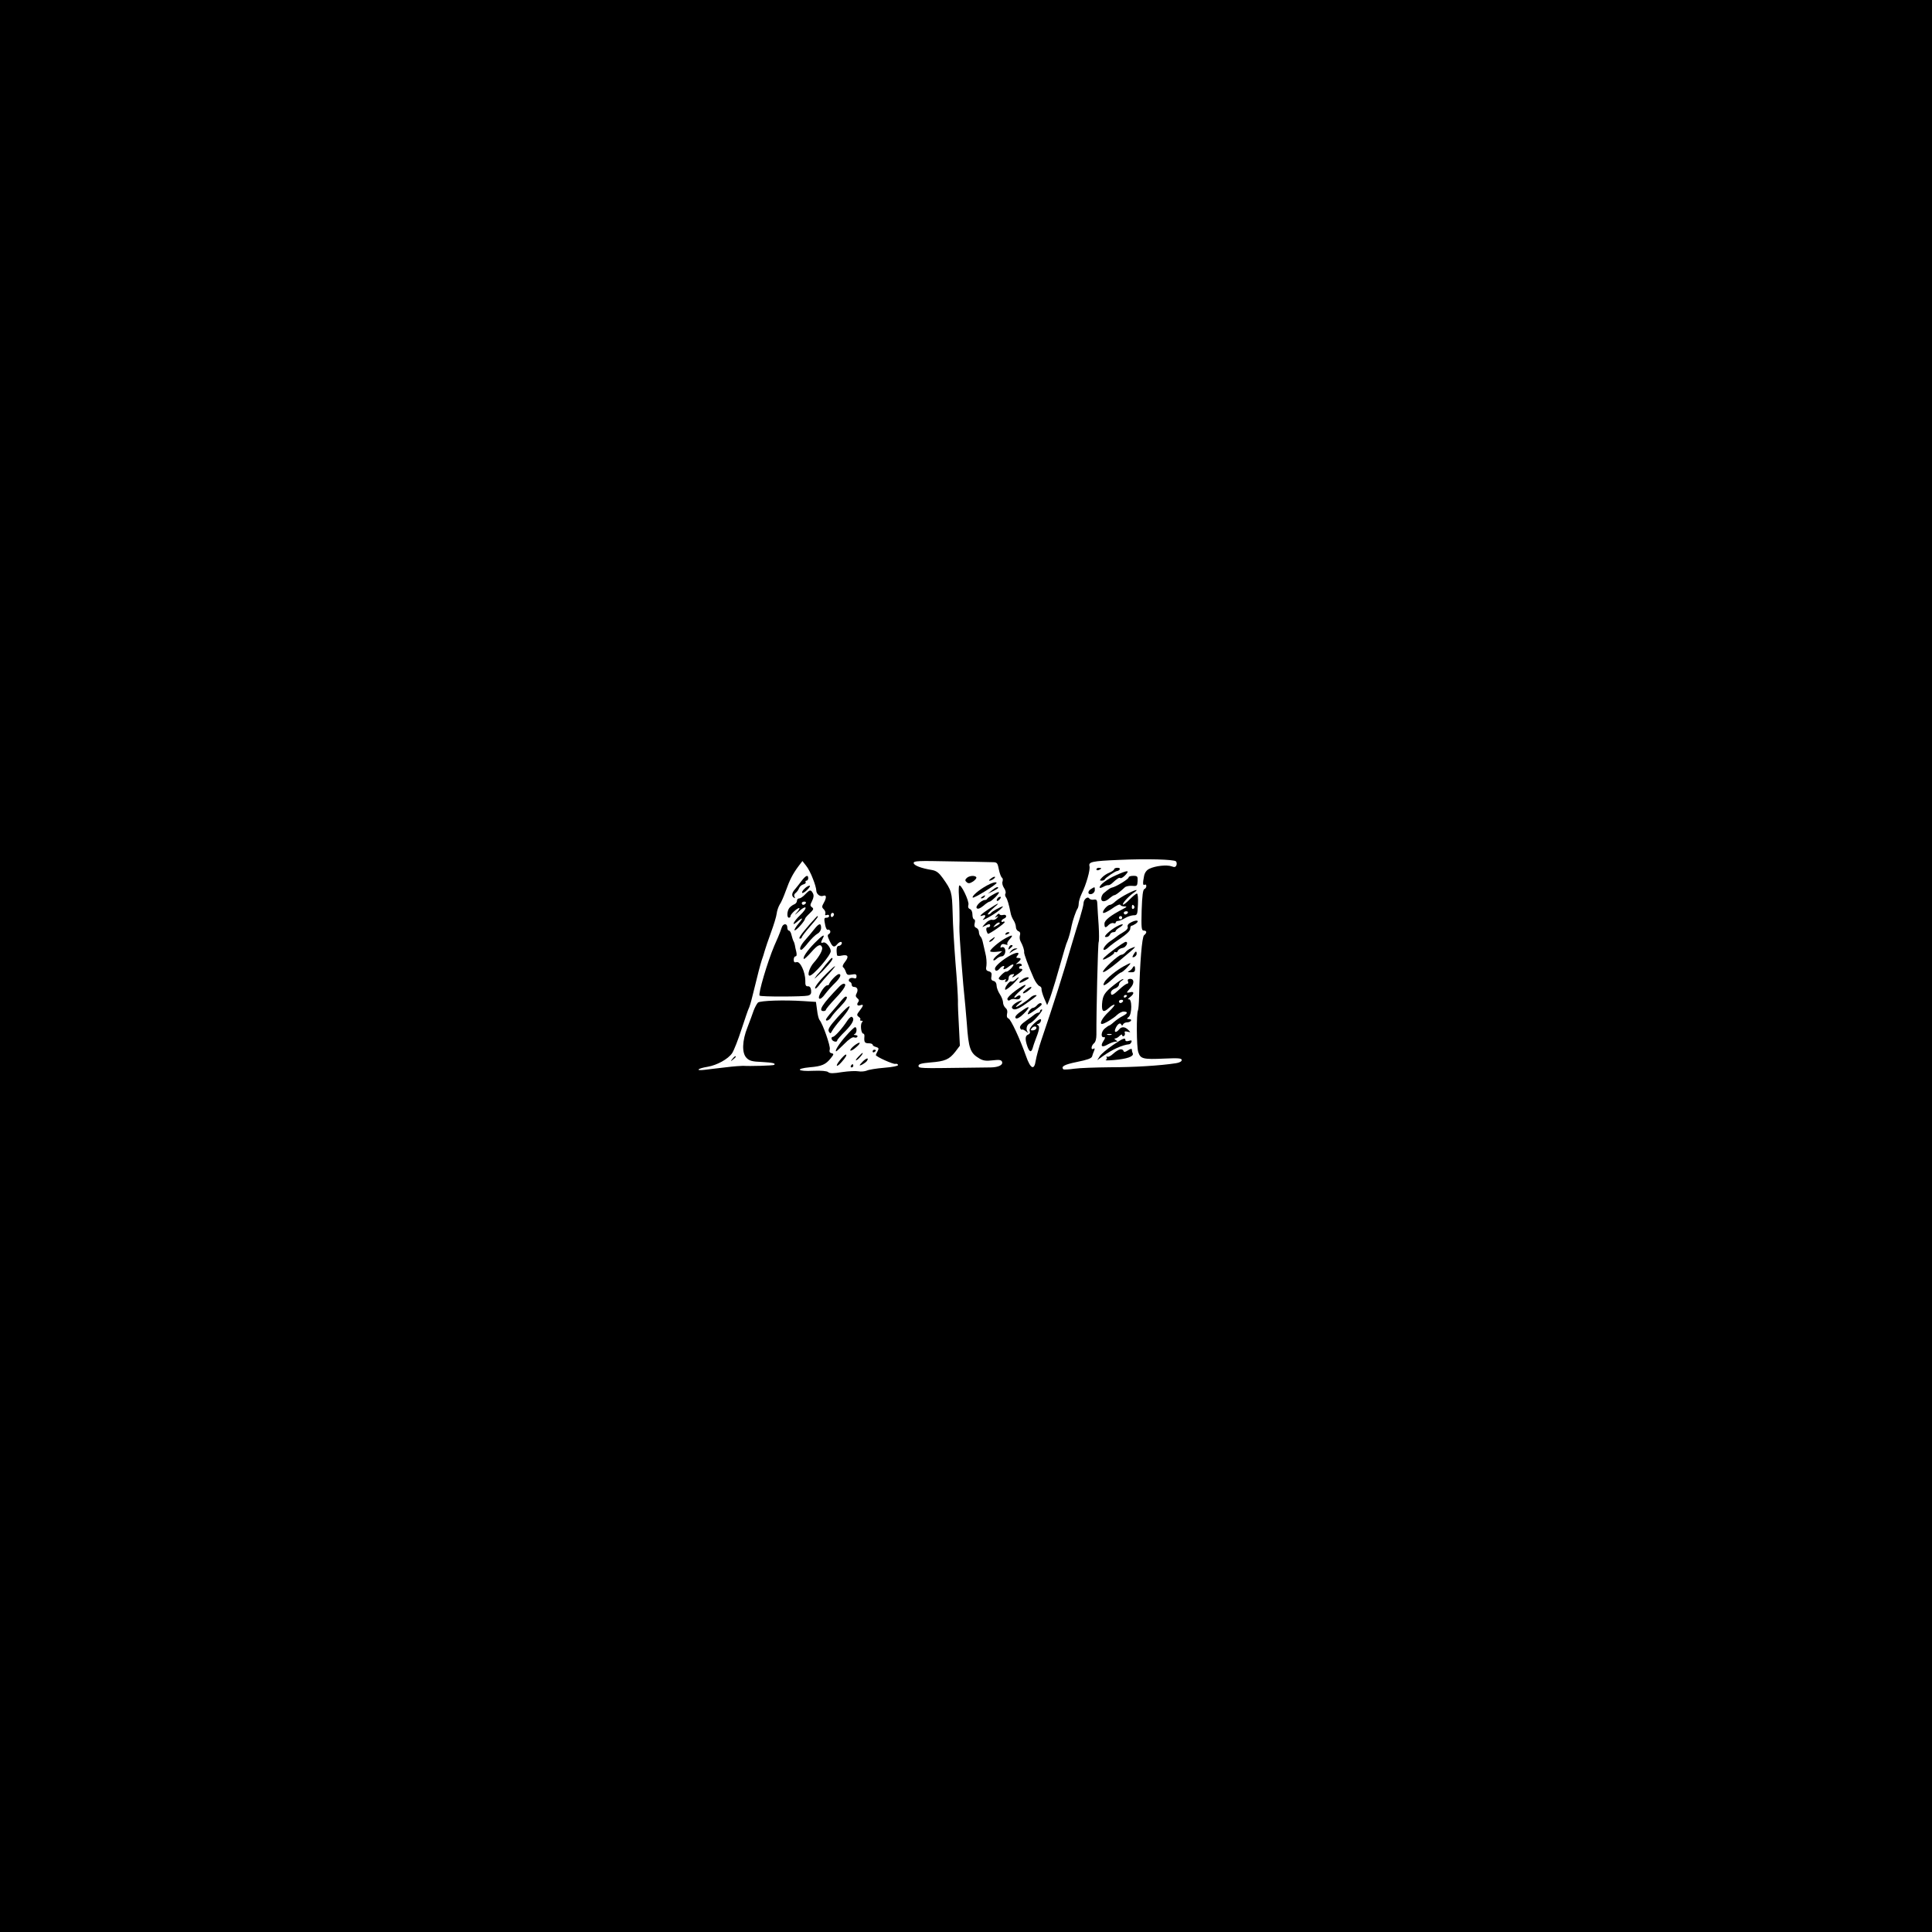
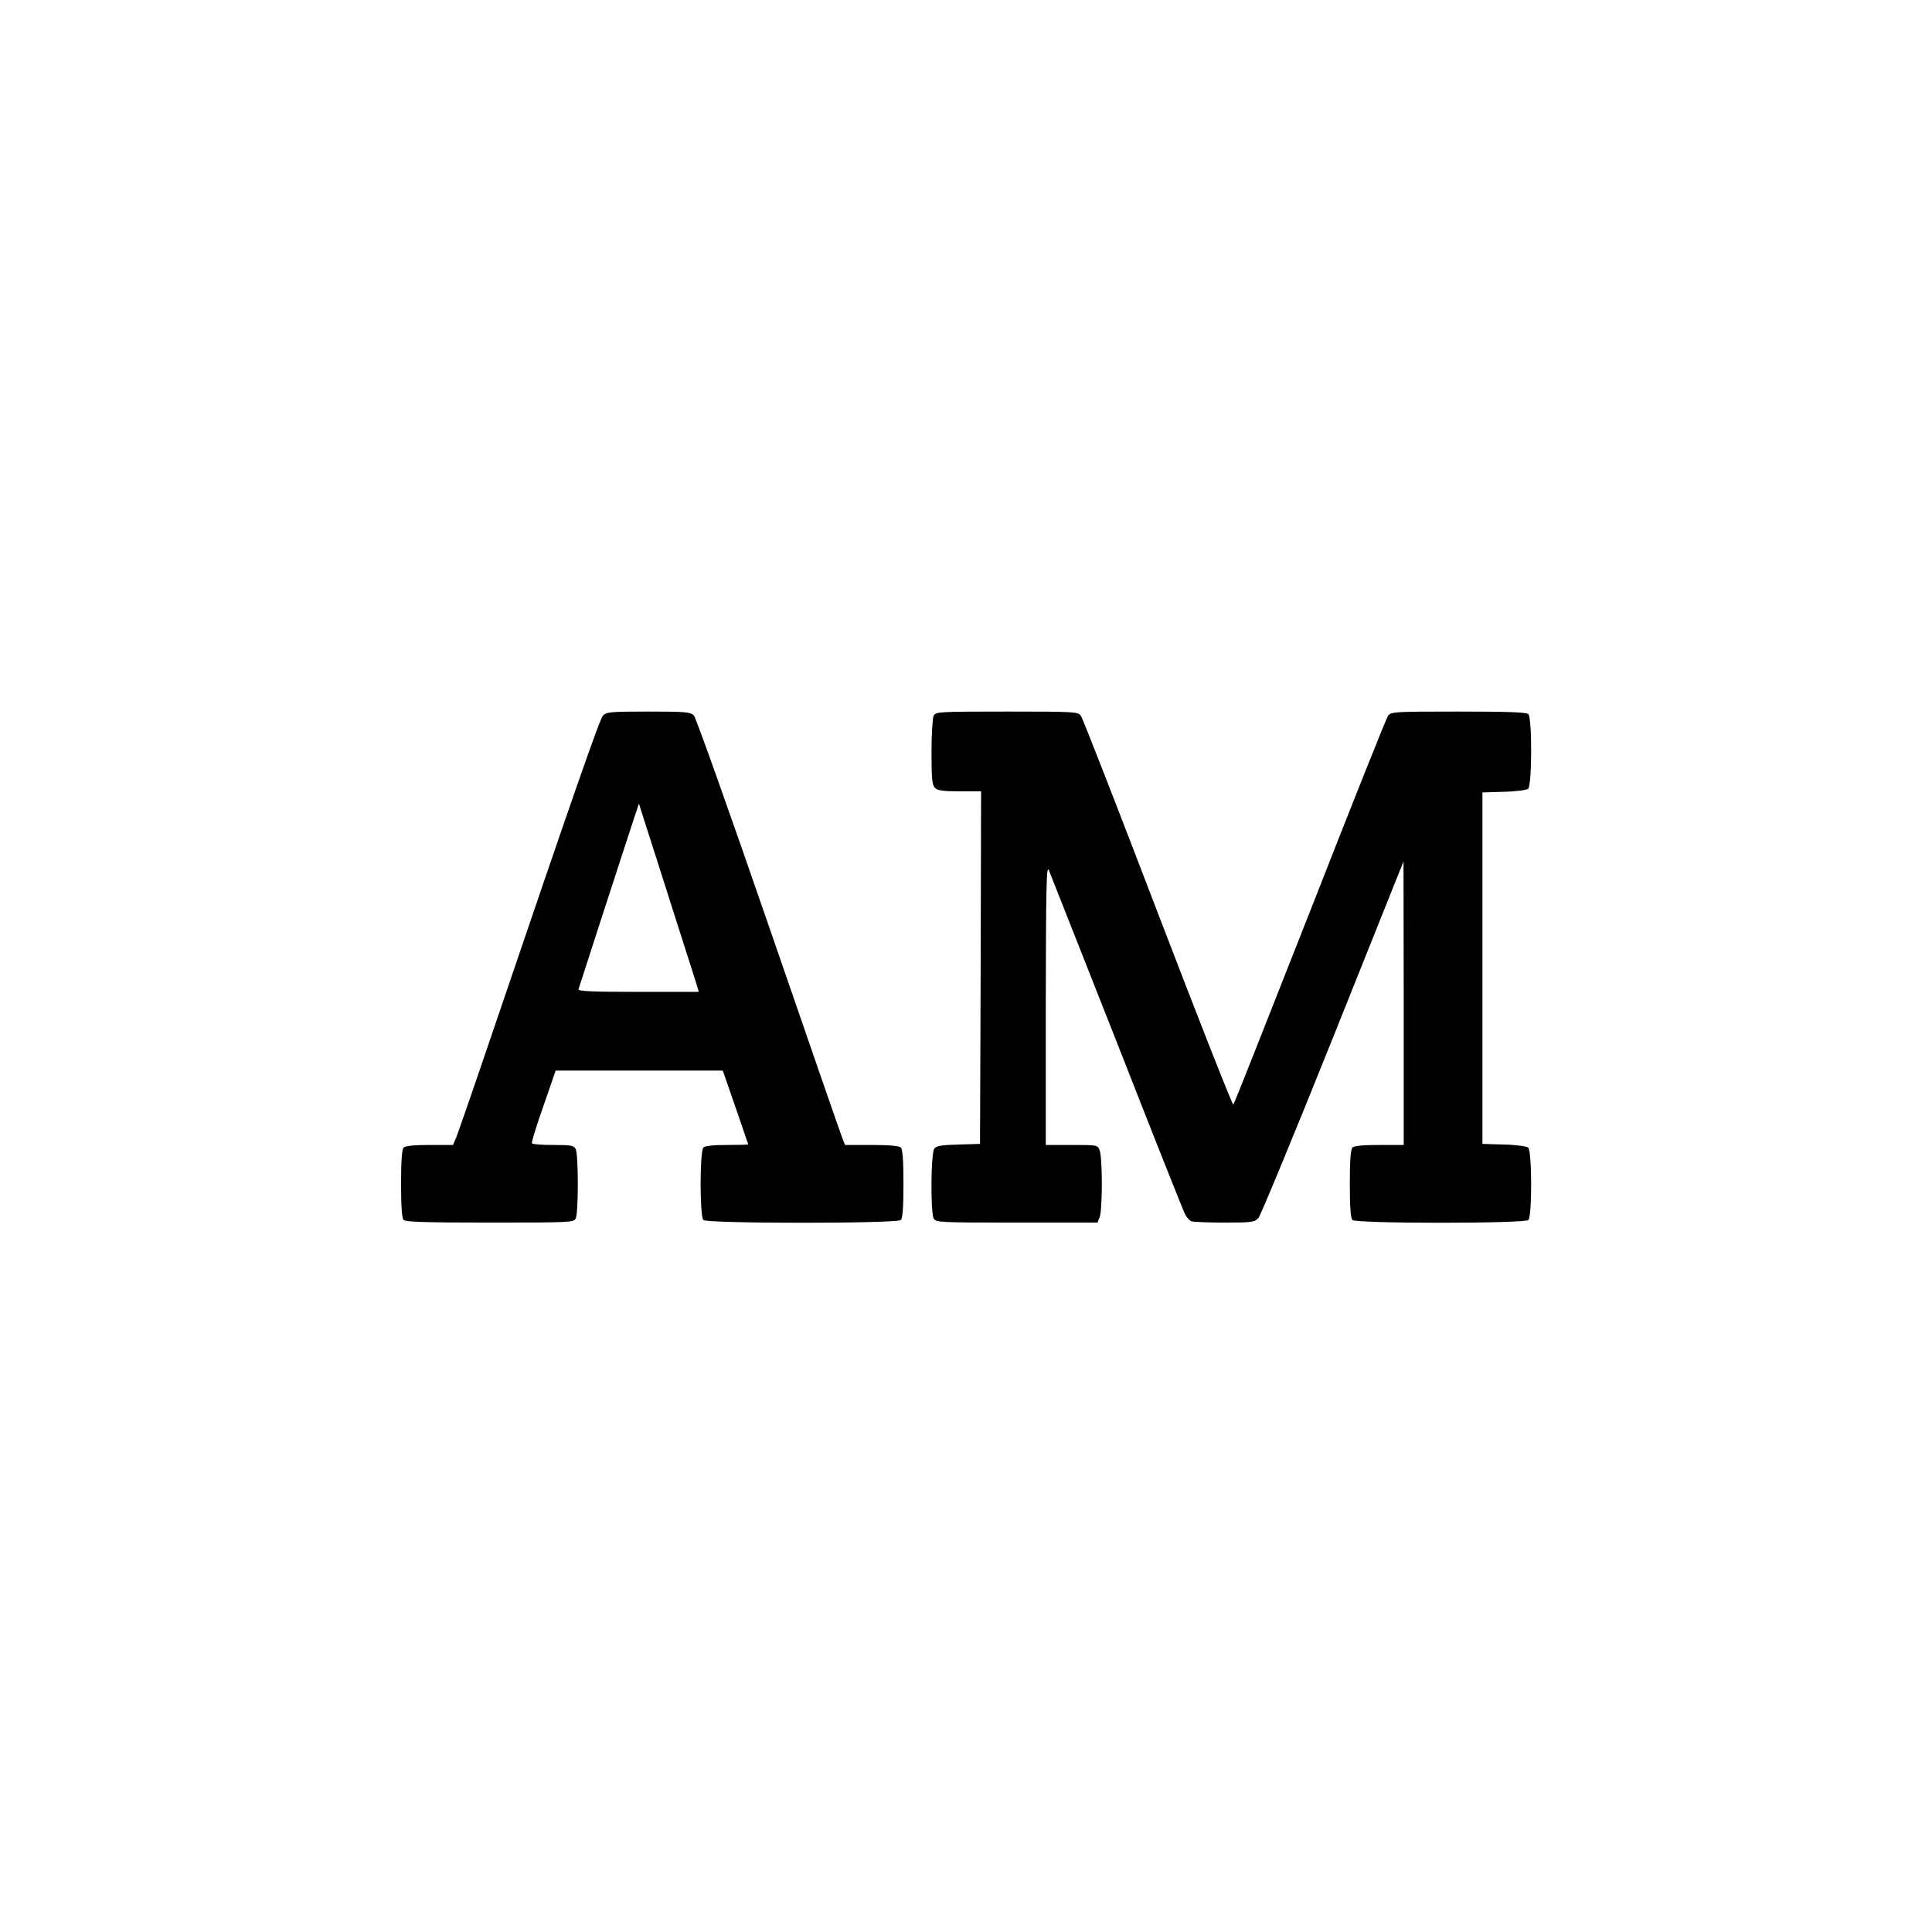
- <svg xmlns="http://www.w3.org/2000/svg" version="1.0" width="1200pt" height="1200pt" viewBox="0 0 1200 1200" preserveAspectRatio="xMidYMid meet">
-   <g transform="translate(0,1200) scale(0.1,-0.1)" fill="#000000" stroke="none">
-     <path d="M0 6000 l0 -6000 6000 0 6000 0 0 6000 0 6000 -6000 0 -6000 0 0 -6000z m7304 650 c5 -5 6 -16 3 -24 -5 -12 -12 -14 -30 -7 -29 11 -102 3 -138 -15 -17 -8 -29 -24 -33 -45 -9 -45 -8 -61 4 -54 6 3 10 0 10 -9 0 -8 -6 -16 -12 -18 -9 -3 -14 -42 -17 -131 -3 -111 -1 -127 13 -127 20 0 21 -14 2 -29 -13 -11 -26 -169 -31 -382 -1 -42 -4 -80 -7 -85 -10 -19 -9 -227 2 -259 14 -42 29 -46 163 -40 87 4 107 2 107 -9 0 -9 -15 -17 -37 -20 -97 -15 -262 -25 -408 -25 -88 -1 -188 -4 -223 -9 -34 -5 -64 -6 -67 -4 -17 18 6 30 84 46 64 13 90 22 94 34 3 10 8 26 13 36 5 14 4 17 -4 12 -18 -11 -15 19 3 34 10 8 15 29 15 54 -1 129 9 567 14 575 3 5 3 51 0 102 -4 52 -7 110 -8 129 -1 30 -4 35 -23 32 -12 -2 -24 2 -28 8 -10 15 -35 -7 -35 -31 0 -10 -11 -51 -23 -91 -13 -40 -34 -109 -47 -153 -60 -206 -112 -370 -192 -605 -16 -47 -31 -104 -35 -128 -9 -62 -32 -52 -60 28 -38 108 -94 228 -109 234 -10 4 -12 14 -9 29 4 15 1 28 -9 36 -9 8 -16 23 -16 35 0 11 -9 35 -20 51 -11 17 -20 41 -20 53 0 15 -7 26 -18 29 -14 3 -18 11 -14 29 3 19 0 26 -16 31 -17 4 -20 11 -15 36 2 18 0 52 -7 77 -6 25 -13 56 -16 70 -3 14 -9 29 -15 34 -5 6 -9 18 -9 28 0 10 -7 21 -16 25 -11 4 -14 13 -10 29 4 14 2 24 -4 24 -5 0 -10 13 -10 29 0 17 -6 31 -16 35 -10 4 -13 13 -9 26 7 22 -50 139 -58 118 -2 -7 -3 -33 -1 -58 3 -40 5 -159 3 -200 -2 -40 21 -343 37 -490 2 -25 6 -72 9 -105 11 -159 21 -186 79 -220 22 -13 41 -16 81 -11 42 5 54 3 59 -9 7 -20 -22 -34 -70 -35 -22 0 -93 -1 -159 -2 -280 -4 -290 -4 -290 12 0 11 18 16 75 21 89 7 116 18 154 67 l28 37 -6 120 c-4 66 -7 139 -6 161 0 23 -6 127 -15 230 -8 104 -17 245 -18 314 -4 131 -6 138 -62 217 -23 32 -39 44 -65 49 -69 11 -115 29 -115 44 0 13 29 14 220 10 121 -2 238 -4 260 -5 39 0 40 -1 49 -45 5 -25 14 -48 19 -51 6 -4 7 -14 4 -24 -4 -9 0 -27 9 -40 9 -13 13 -29 9 -35 -4 -6 -2 -16 3 -23 9 -12 19 -46 29 -97 2 -14 11 -35 19 -47 8 -12 14 -31 14 -42 0 -10 7 -22 16 -25 10 -4 13 -13 9 -25 -3 -11 -2 -28 4 -38 15 -27 24 -57 22 -67 -2 -9 25 -83 60 -162 10 -23 26 -44 34 -48 9 -3 15 -11 14 -18 -1 -7 6 -33 16 -57 l19 -44 12 29 c7 16 24 70 39 119 59 205 66 231 75 250 8 19 20 61 26 95 6 31 28 95 36 105 4 5 8 20 8 32 0 13 8 40 18 61 28 56 55 150 49 172 -7 27 16 32 183 39 175 8 342 3 354 -9z m-2255 -108 c12 -29 21 -62 21 -72 0 -23 23 -42 44 -34 20 8 21 -12 2 -45 -12 -21 -12 -27 1 -39 8 -8 12 -21 9 -28 -3 -8 0 -11 10 -7 7 3 14 0 14 -6 0 -6 -7 -11 -15 -11 -17 0 -18 -4 -9 -49 4 -17 10 -28 15 -26 4 3 11 0 15 -6 3 -6 1 -15 -7 -20 -11 -6 -10 -14 4 -43 18 -39 28 -44 47 -21 15 18 33 20 28 3 -3 -7 -11 -13 -19 -13 -12 0 -16 -20 -10 -58 0 -5 14 -6 30 -2 38 8 46 -6 19 -40 -13 -16 -17 -29 -11 -33 6 -4 13 -17 17 -29 6 -18 12 -21 37 -16 23 4 29 2 29 -11 0 -13 -5 -16 -19 -11 -11 3 -23 0 -27 -7 -4 -6 -2 -14 4 -16 7 -2 12 -10 12 -18 0 -8 6 -14 14 -14 21 0 28 -17 17 -39 -8 -14 -7 -22 4 -31 11 -9 12 -16 5 -25 -12 -15 -3 -26 16 -18 20 7 17 -4 -7 -35 -18 -23 -19 -28 -5 -38 9 -6 13 -14 9 -17 -3 -4 0 -7 7 -7 10 0 11 -3 4 -10 -12 -12 -6 -70 8 -70 5 0 8 -8 7 -17 -3 -35 1 -43 26 -43 14 0 25 -4 25 -9 0 -5 9 -11 21 -14 17 -5 19 -9 10 -26 -6 -11 -11 -22 -11 -24 0 -10 107 -58 121 -55 8 2 16 -1 17 -7 1 -6 -35 -13 -85 -17 -49 -4 -98 -12 -110 -18 -13 -5 -36 -7 -52 -4 -15 3 -61 1 -101 -5 -54 -9 -76 -9 -86 0 -8 7 -44 10 -93 8 -98 -5 -115 13 -21 22 74 6 99 17 130 56 20 25 20 28 5 31 -12 3 -15 10 -11 25 5 19 -43 157 -64 182 -5 6 -12 33 -15 61 l-7 51 -77 5 c-123 8 -267 3 -283 -9 -7 -7 -19 -29 -27 -50 -7 -21 -24 -67 -38 -103 -34 -85 -36 -161 -6 -191 17 -18 36 -23 94 -25 68 -4 88 -8 78 -18 -5 -5 -154 -9 -194 -6 -11 0 -58 -3 -105 -9 -47 -5 -107 -13 -135 -16 -59 -7 -42 9 20 19 59 10 127 48 152 84 12 18 38 85 59 150 21 64 41 122 44 127 4 6 15 42 24 80 37 152 48 191 57 220 6 17 15 44 19 60 5 17 22 68 39 114 17 46 33 98 35 116 2 18 11 44 19 57 9 12 25 50 37 83 25 70 44 107 79 154 l25 33 22 -28 c13 -15 32 -52 43 -82z m131 -221 c0 -6 -4 -13 -10 -16 -5 -3 -10 1 -10 9 0 9 5 16 10 16 6 0 10 -4 10 -9z" />
-     <path d="M6810 6600 c0 -5 7 -7 15 -4 8 4 15 8 15 10 0 2 -7 4 -15 4 -8 0 -15 -4 -15 -10z" />
-     <path d="M6920 6601 c0 -5 -13 -14 -29 -21 -16 -6 -37 -20 -47 -31 -15 -17 -15 -19 -1 -19 8 0 17 3 19 8 5 11 66 52 77 52 5 0 13 5 16 10 3 6 -3 10 -14 10 -12 0 -21 -4 -21 -9z" />
-     <path d="M6930 6563 c-55 -24 -100 -59 -100 -75 0 -5 10 -3 23 4 12 7 26 11 30 10 4 -1 14 3 22 10 36 33 46 39 54 34 4 -3 19 6 31 19 30 32 13 31 -60 -2z" />
-     <path d="M6003 6545 c-10 -10 -9 -16 2 -25 10 -9 20 -7 39 5 14 10 23 21 20 26 -8 14 -47 10 -61 -6z" />
-     <path d="M6156 6544 c-11 -8 -16 -14 -10 -14 13 0 39 18 34 24 -3 2 -14 -2 -24 -10z" />
-     <path d="M7010 6550 c0 -10 -75 -56 -100 -62 -14 -3 -20 -7 -55 -36 -8 -7 -15 -22 -15 -33 0 -24 26 -22 54 4 11 9 23 17 28 17 7 0 35 21 64 48 7 7 27 11 45 10 31 -3 33 -1 35 30 1 29 -1 32 -27 32 -16 0 -29 -4 -29 -10z" />
-     <path d="M6130 6500 c-50 -27 -96 -67 -88 -75 6 -7 148 81 148 91 0 9 -28 2 -60 -16z" />
-     <path d="M6160 6469 l-25 -20 33 16 c17 8 32 18 32 20 0 10 -16 4 -40 -16z" />
-     <path d="M6778 6479 c-25 -14 -23 -38 2 -32 11 3 20 14 20 24 0 22 1 22 -22 8z" />
-     <path d="M7005 6450 c-28 -14 -61 -35 -75 -47 -13 -13 -29 -23 -35 -23 -16 0 -48 -36 -44 -49 2 -6 26 5 54 24 27 20 51 31 53 25 2 -5 13 -10 25 -10 19 0 18 -2 -8 -16 -79 -41 -115 -70 -115 -91 0 -27 6 -29 27 -7 9 8 22 13 29 10 8 -3 14 -1 14 4 0 6 7 10 15 10 9 0 27 8 42 17 14 9 38 17 52 18 25 0 26 2 29 68 2 37 -1 67 -6 67 -6 0 -26 -17 -46 -37 -19 -20 -38 -34 -41 -32 -6 7 31 48 64 72 39 26 21 25 -34 -3z m40 -79 c3 -5 1 -12 -5 -16 -5 -3 -10 1 -10 9 0 18 6 21 15 7z m-40 -41 c-3 -5 -10 -10 -16 -10 -5 0 -9 5 -9 10 0 6 7 10 16 10 8 0 12 -4 9 -10z m-35 -30 c0 -5 -4 -10 -10 -10 -5 0 -10 5 -10 10 0 6 5 10 10 10 6 0 10 -4 10 -10z" />
-     <path d="M6165 6442 c-16 -9 -31 -20 -33 -24 -2 -5 -9 -8 -15 -8 -22 -1 -61 -40 -50 -51 7 -7 20 -2 41 15 16 14 34 26 39 26 5 0 22 14 38 30 32 34 25 38 -20 12z" />
-     <path d="M6100 6430 c-9 -6 -10 -10 -3 -10 6 0 15 5 18 10 8 12 4 12 -15 0z" />
-     <path d="M6195 6419 c-11 -17 1 -21 15 -4 8 9 8 15 2 15 -6 0 -14 -5 -17 -11z" />
-     <path d="M6143 6355 c-51 -34 -69 -53 -38 -41 18 7 20 -5 3 -22 -21 -21 65 26 97 53 17 14 27 25 24 25 -11 0 -69 -31 -74 -41 -4 -5 -12 -9 -18 -9 -7 0 6 16 28 35 51 43 44 43 -22 0z" />
-     <path d="M6190 6314 c-13 -16 -13 -17 0 -9 13 7 13 6 2 -7 -7 -9 -21 -14 -30 -11 -10 2 -28 -7 -42 -23 -23 -25 -23 -26 -3 -15 27 14 33 14 33 1 0 -5 -6 -10 -14 -10 -9 0 -12 -7 -9 -20 3 -11 8 -20 10 -20 12 0 103 64 103 72 0 5 -4 6 -10 3 -5 -3 -10 -2 -10 3 0 6 7 12 15 16 22 8 18 29 -5 23 -10 -3 -21 0 -22 5 -2 6 -10 2 -18 -8z m20 -49 c0 -2 -10 -10 -22 -16 -21 -11 -22 -11 -9 4 13 16 31 23 31 12z" />
-     <path d="M7027 6272 c-18 -8 -26 -19 -23 -28 4 -9 -6 -22 -27 -34 -17 -10 -37 -23 -42 -28 -6 -5 -23 -17 -38 -27 -30 -20 -54 -55 -38 -55 6 0 18 8 28 18 10 9 44 35 76 56 35 24 57 45 57 57 0 11 4 19 8 19 5 0 16 6 27 13 26 20 5 26 -28 9z" />
-     <path d="M6920 6236 c-20 -13 -41 -31 -49 -40 -11 -14 -11 -16 2 -16 8 0 17 7 21 15 3 8 12 15 21 15 8 0 15 3 15 8 0 4 12 15 28 24 15 10 20 17 12 17 -8 0 -31 -11 -50 -23z" />
-     <path d="M6245 6200 c-3 -6 1 -7 9 -4 18 7 21 14 7 14 -6 0 -13 -4 -16 -10z" />
-     <path d="M6241 6170 c-39 -22 -91 -67 -91 -78 0 -4 17 -6 38 -4 l37 4 -27 -22 c-16 -12 -28 -26 -28 -32 0 -6 8 -4 18 5 10 10 26 17 34 17 18 0 29 32 18 50 -4 7 -13 10 -19 6 -7 -5 -9 -1 -5 9 4 11 13 14 28 9 11 -4 18 -3 13 2 -4 4 3 18 15 31 26 28 15 29 -31 3z" />
-     <path d="M6156 6165 c-11 -8 -15 -15 -9 -15 6 0 16 7 23 15 16 19 11 19 -14 0z" />
-     <path d="M6921 6104 c-55 -41 -79 -64 -68 -64 13 0 67 33 67 41 0 6 4 8 9 5 5 -3 11 0 14 8 3 8 16 16 29 18 22 3 40 38 20 38 -6 0 -37 -21 -71 -46z" />
-     <path d="M6266 6114 c-5 -14 -4 -15 9 -4 17 14 19 20 6 20 -5 0 -12 -7 -15 -16z" />
-     <path d="M7025 6110 c-12 -4 -27 -15 -34 -24 -7 -9 -19 -16 -25 -16 -19 0 -120 -94 -115 -107 2 -7 45 22 94 63 120 100 121 101 80 84z" />
-     <path d="M6279 6093 c-12 -16 -12 -17 1 -7 8 6 22 14 30 17 13 5 12 6 -1 6 -9 1 -23 -7 -30 -16z" />
-     <path d="M6281 6069 c-50 -26 -101 -69 -101 -85 0 -18 14 -18 30 1 14 17 35 21 25 5 -9 -15 7 -12 29 5 31 24 42 17 16 -10 -12 -13 -26 -22 -30 -20 -4 2 -17 -7 -30 -20 -20 -21 -21 -25 -7 -31 9 -3 21 -2 28 2 8 5 9 3 4 -6 -5 -8 -3 -11 6 -8 8 3 14 13 14 24 0 11 8 20 20 22 17 4 18 2 5 -13 -8 -10 3 -6 25 10 22 14 38 30 35 33 -3 4 -8 6 -12 5 -5 -2 -8 2 -8 7 0 6 5 10 11 10 5 0 8 4 4 10 -3 5 -13 7 -23 4 -16 -5 -16 -5 1 9 21 18 22 27 1 27 -13 0 -14 3 -5 14 18 22 0 24 -38 5z" />
-     <path d="M7040 6070 c-9 -16 -8 -18 5 -14 8 4 15 12 15 20 0 20 -7 17 -20 -6z" />
-     <path d="M6981 5999 c-46 -25 -109 -76 -121 -99 -17 -31 3 -24 51 20 24 22 48 40 52 40 5 0 22 14 37 30 32 34 29 35 -19 9z" />
-     <path d="M7033 5986 c-4 -7 -15 -16 -23 -19 -9 -3 -3 -6 13 -6 21 -1 27 4 27 19 0 23 -6 25 -17 6z" />
-     <path d="M6306 5914 c-9 -8 -20 -13 -25 -10 -10 7 -46 -43 -37 -51 3 -4 25 13 48 35 23 23 39 42 36 42 -4 0 -14 -7 -22 -16z" />
-     <path d="M6348 5916 c-28 -21 -21 -28 12 -11 17 9 30 18 30 20 0 10 -25 4 -42 -9z" />
-     <path d="M6919 5882 c-59 -47 -70 -64 -74 -118 -3 -49 9 -56 43 -24 12 11 27 20 33 20 7 0 -9 -20 -34 -44 -40 -37 -61 -76 -42 -76 14 0 72 35 93 56 13 12 32 22 43 21 27 -2 24 -11 -8 -28 -16 -8 -39 -24 -53 -36 -14 -13 -28 -23 -31 -23 -3 0 -16 -9 -28 -19 -23 -20 -25 -58 -3 -53 8 1 7 -7 -4 -23 -22 -34 -10 -44 27 -22 17 9 38 17 47 17 15 0 15 2 2 10 -9 6 -10 10 -3 10 6 0 19 7 27 16 9 9 16 11 16 4 0 -6 5 -8 11 -5 6 4 8 13 5 20 -3 9 2 11 17 7 21 -5 21 -5 5 11 -21 21 -42 22 -58 2 -17 -20 -31 -19 -23 3 11 29 30 44 37 29 5 -9 7 -9 12 1 3 6 14 12 24 12 24 0 37 20 13 20 -16 1 -16 2 -3 13 22 17 22 117 0 110 -8 -2 -5 3 8 13 27 20 29 38 2 31 -11 -3 -20 -3 -20 -1 0 3 9 14 20 26 26 28 26 58 0 58 -13 0 -18 -5 -14 -15 4 -8 1 -15 -5 -15 -6 0 -28 -16 -48 -35 -41 -38 -53 -43 -53 -20 0 9 11 20 25 25 14 5 25 16 25 24 0 8 8 20 18 25 9 6 13 10 7 10 -5 0 -31 -17 -56 -37z m81 -66 c0 -3 -4 -8 -10 -11 -5 -3 -10 -1 -10 4 0 6 5 11 10 11 6 0 10 -2 10 -4z m-25 -36 c-3 -5 -10 -10 -16 -10 -5 0 -9 5 -9 10 0 6 7 10 16 10 8 0 12 -4 9 -10z m-72 -207 c-7 -2 -19 -2 -25 0 -7 3 -2 5 12 5 14 0 19 -2 13 -5z" />
-     <path d="M6308 5847 c-33 -24 -54 -47 -51 -54 4 -9 9 -10 17 -4 7 6 21 8 33 5 11 -3 24 -1 28 6 11 17 -3 24 -20 10 -8 -7 -15 -9 -15 -4 0 5 17 23 37 41 57 47 36 48 -29 0z" />
-     <path d="M6369 5850 c-13 -10 -19 -19 -13 -20 7 0 22 9 35 20 13 10 19 19 13 20 -7 0 -22 -9 -35 -20z" />
-     <path d="M6400 5804 c-20 -20 -90 -65 -90 -58 0 3 10 14 23 25 20 17 20 18 2 12 -28 -9 -56 -34 -49 -44 10 -17 37 -9 88 28 68 48 73 53 56 52 -8 0 -22 -7 -30 -15z" />
-     <path d="M6440 5755 c-7 -8 -18 -15 -24 -15 -6 0 -17 -9 -24 -20 -7 -11 -10 -20 -7 -20 11 0 85 53 85 61 0 14 -16 10 -30 -6z" />
-     <path d="M6360 5731 c-46 -30 -62 -48 -50 -56 7 -5 27 7 48 28 40 40 41 54 2 28z" />
-     <path d="M6460 5720 c0 -5 -5 -10 -10 -10 -6 0 -16 -5 -23 -10 -7 -6 -31 -24 -54 -40 -29 -20 -41 -35 -37 -45 4 -9 9 -13 12 -10 3 3 15 -3 26 -12 12 -10 16 -12 10 -4 -15 16 -7 49 15 56 21 9 87 85 72 85 -6 0 -11 -4 -11 -10z" />
-     <path d="M6421 5641 c-20 -19 -29 -35 -25 -45 4 -10 0 -18 -10 -22 -19 -7 -20 -29 -5 -73 13 -37 25 -40 34 -8 3 12 10 31 14 42 26 66 31 89 18 97 -8 5 -8 8 -1 8 7 0 14 7 18 15 9 24 -9 18 -43 -14z m14 -32 c-4 -5 -13 -9 -22 -9 -13 0 -13 3 -3 15 13 15 35 11 25 -6z" />
-     <path d="M6911 5508 c-35 -24 -71 -54 -80 -68 l-16 -25 35 25 c59 42 122 70 164 74 5 1 11 7 14 15 3 9 -1 11 -17 6 -12 -4 -21 -2 -21 4 0 18 -14 13 -79 -31z" />
-     <path d="M6957 5482 c-10 -2 -29 -14 -44 -28 -14 -13 -30 -21 -36 -17 -5 3 -7 1 -3 -5 3 -5 0 -13 -6 -16 -7 -3 16 -3 52 0 81 7 123 22 116 41 -4 8 -6 19 -6 25 0 6 -11 3 -24 -6 -19 -12 -25 -12 -28 -3 -2 7 -11 11 -21 9z" />
-     <path d="M4979 6529 c-13 -18 -32 -41 -41 -52 -21 -23 -23 -43 -6 -53 7 -5 8 -3 3 6 -5 8 -2 17 7 24 8 6 17 19 21 29 4 11 16 21 27 24 11 3 17 9 14 14 -3 5 0 9 5 9 6 0 11 7 11 15 0 24 -15 18 -41 -16z" />
-     <path d="M4996 6479 c-11 -10 -17 -22 -13 -25 3 -3 18 6 32 20 14 14 20 26 13 25 -7 0 -22 -9 -32 -20z" />
-     <path d="M5001 6445 c-13 -14 -29 -25 -37 -25 -8 0 -14 -7 -14 -15 0 -9 -8 -19 -17 -22 -10 -4 -23 -14 -30 -22 -15 -19 -17 -61 -3 -61 6 0 10 4 10 10 0 12 41 50 54 50 5 0 -1 -12 -15 -27 -17 -20 -13 -18 12 5 20 19 39 30 42 25 4 -6 -12 -27 -33 -47 -39 -37 -58 -74 -22 -44 38 33 45 30 14 -6 -18 -21 -30 -41 -27 -44 7 -7 64 57 65 71 0 4 13 19 29 34 24 23 27 29 14 38 -12 9 -12 14 1 39 10 21 12 35 5 48 -13 24 -19 23 -48 -7z m4 -55 c-3 -5 -10 -10 -16 -10 -5 0 -9 5 -9 10 0 6 7 10 16 10 8 0 12 -4 9 -10z" />
-     <path d="M5030 6260 c-59 -68 -73 -90 -61 -90 6 0 11 4 11 8 0 5 23 35 50 66 46 53 56 66 47 66 -2 0 -23 -23 -47 -50z" />
-     <path d="M4855 6238 c-4 -13 -14 -39 -22 -58 -8 -19 -19 -44 -24 -55 -43 -102 -101 -299 -91 -309 7 -8 271 -7 300 0 18 5 22 13 20 33 -2 17 -9 26 -20 25 -13 -1 -17 7 -16 35 0 53 -32 122 -54 115 -13 -4 -18 0 -18 15 0 12 5 21 11 21 7 0 9 10 5 28 -4 15 -8 34 -9 42 -2 9 -5 20 -9 25 -3 6 -8 22 -12 38 -3 15 -11 27 -16 27 -6 0 -10 9 -10 20 0 27 -27 25 -35 -2z" />
-     <path d="M5057 6228 c-14 -18 -39 -48 -56 -67 -29 -32 -41 -62 -23 -60 4 0 23 20 42 44 19 24 45 49 58 56 13 7 22 22 22 36 0 32 -13 29 -43 -9z" />
-     <path d="M5059 6142 c-46 -47 -75 -90 -66 -98 2 -3 23 16 45 41 41 47 59 55 68 31 6 -15 -16 -56 -52 -96 -26 -29 -42 -80 -25 -80 22 0 131 126 131 152 0 23 -31 60 -46 54 -17 -6 -17 -1 -4 25 18 32 -2 21 -51 -29z" />
-     <path d="M5128 6008 c-18 -24 -37 -47 -43 -53 -6 -5 -17 -19 -24 -30 -8 -11 14 9 48 43 53 56 72 82 57 82 -2 0 -19 -19 -38 -42z" />
-     <path d="M5131 5950 c-49 -49 -79 -90 -65 -90 3 0 16 12 27 28 12 15 39 46 61 70 53 58 38 53 -23 -8z" />
-     <path d="M5175 5923 c-14 -15 -25 -31 -25 -35 0 -5 -6 -8 -12 -8 -19 -1 -61 -71 -50 -82 6 -6 21 5 38 29 16 21 44 52 62 69 31 31 41 54 22 54 -5 0 -21 -12 -35 -27z" />
-     <path d="M5213 5872 c-106 -109 -133 -152 -98 -152 8 0 15 4 15 8 0 5 27 37 60 72 56 59 73 90 50 90 -5 0 -18 -8 -27 -18z" />
-     <path d="M5223 5782 c-12 -15 -38 -45 -57 -67 -20 -22 -36 -44 -36 -48 0 -14 23 -2 34 17 6 10 30 38 54 62 39 41 52 64 35 64 -5 0 -18 -13 -30 -28z" />
-     <path d="M5201 5680 c-49 -55 -60 -73 -53 -87 9 -15 11 -14 21 5 6 11 29 42 51 67 22 25 45 55 50 66 21 38 -7 18 -69 -51z" />
-     <path d="M5264 5662 c-32 -49 -79 -102 -91 -102 -7 0 -10 -7 -7 -15 6 -15 34 -21 34 -7 0 4 22 30 50 57 47 48 61 77 41 89 -5 3 -17 -7 -27 -22z" />
-     <path d="M5254 5565 c-42 -47 -72 -95 -60 -95 2 0 25 21 50 46 28 29 51 44 60 41 9 -4 18 -2 21 3 4 6 -2 10 -12 11 -10 0 -13 3 -5 6 14 5 17 43 3 43 -5 0 -31 -25 -57 -55z" />
-     <path d="M5305 5505 c-16 -13 -27 -27 -23 -30 3 -3 19 5 34 19 38 32 28 41 -11 11z" />
-     <path d="M5420 5469 c0 -5 5 -7 10 -4 6 3 10 8 10 11 0 2 -4 4 -10 4 -5 0 -10 -5 -10 -11z" />
-     <path d="M5329 5434 c-13 -14 -17 -23 -9 -19 13 5 46 45 37 45 -2 0 -14 -11 -28 -26z" />
-     <path d="M5217 5415 c-31 -38 -23 -49 10 -12 26 29 36 47 26 47 -4 0 -21 -16 -36 -35z" />
-     <path d="M4549 5423 c-13 -16 -12 -17 4 -4 9 7 17 15 17 17 0 8 -8 3 -21 -13z" />
-     <path d="M5362 5410 c-12 -12 -22 -23 -22 -26 0 -7 38 15 45 27 13 20 -1 19 -23 -1z" />
-     <path d="M5285 5380 c-3 -5 -1 -10 4 -10 6 0 11 5 11 10 0 6 -2 10 -4 10 -3 0 -8 -4 -11 -10z" />
+ <svg xmlns="http://www.w3.org/2000/svg" version="1.0" width="896pt" height="896pt" viewBox="0 0 896 896" preserveAspectRatio="xMidYMid meet">
+   <g transform="translate(0,896) scale(0.1,-0.1)" fill="#000000" stroke="none">
+     <path d="M2796 5641 c-15 -17 -132 -351 -516 -1481 -81 -239 -155 -452 -163 -472 l-16 -38 -108 0 c-72 0 -113 -4 -121 -12 -8 -8 -12 -60 -12 -168 0 -108 4 -160 12 -168 9 -9 111 -12 400 -12 373 0 388 1 398 19 13 26 13 296 0 322 -9 17 -22 19 -105 19 -51 0 -96 3 -98 8 -3 4 21 81 53 172 l57 165 388 0 387 0 59 -170 c32 -93 59 -171 59 -172 0 -2 -44 -3 -98 -3 -63 0 -102 -4 -110 -12 -17 -17 -17 -319 0 -336 17 -17 899 -17 916 0 8 8 12 60 12 168 0 108 -4 160 -12 168 -8 8 -53 12 -136 12 l-123 0 -13 33 c-7 17 -161 462 -342 987 -181 525 -337 963 -346 972 -16 16 -40 18 -211 18 -177 0 -195 -2 -211 -19z m393 -1116 c21 -66 42 -130 45 -142 l7 -23 -281 0 c-222 0 -281 3 -277 13 2 6 48 147 101 312 54 165 116 356 138 424 l41 124 94 -294 c52 -162 111 -348 132 -414z" />
+     <path d="M4330 5641 c-5 -11 -10 -85 -10 -170 0 -123 3 -152 16 -165 12 -12 38 -16 115 -16 l99 0 -2 -817 -3 -818 -100 -3 c-79 -2 -103 -6 -112 -19 -16 -21 -18 -295 -3 -324 10 -18 25 -19 386 -19 l374 0 10 26 c6 14 10 83 10 154 0 71 -4 140 -10 154 -9 26 -10 26 -130 26 l-120 0 0 653 c1 546 3 647 14 622 7 -17 149 -377 316 -800 166 -424 308 -782 316 -796 7 -15 21 -29 29 -33 9 -3 79 -6 154 -6 127 0 139 2 157 21 10 11 166 388 346 837 l327 817 1 -657 0 -658 -113 0 c-75 0 -117 -4 -125 -12 -8 -8 -12 -60 -12 -168 0 -108 4 -160 12 -168 17 -17 799 -17 816 0 18 18 17 322 -1 336 -7 6 -58 13 -113 14 l-99 3 0 815 0 815 99 3 c55 1 106 8 113 14 18 14 19 328 1 346 -9 9 -95 12 -324 12 -303 0 -313 -1 -327 -20 -8 -11 -171 -420 -362 -908 -192 -488 -351 -890 -355 -895 -4 -4 -161 395 -350 888 -188 492 -349 904 -357 915 -14 19 -24 20 -343 20 -315 0 -330 -1 -340 -19z" />
  </g>
</svg>
